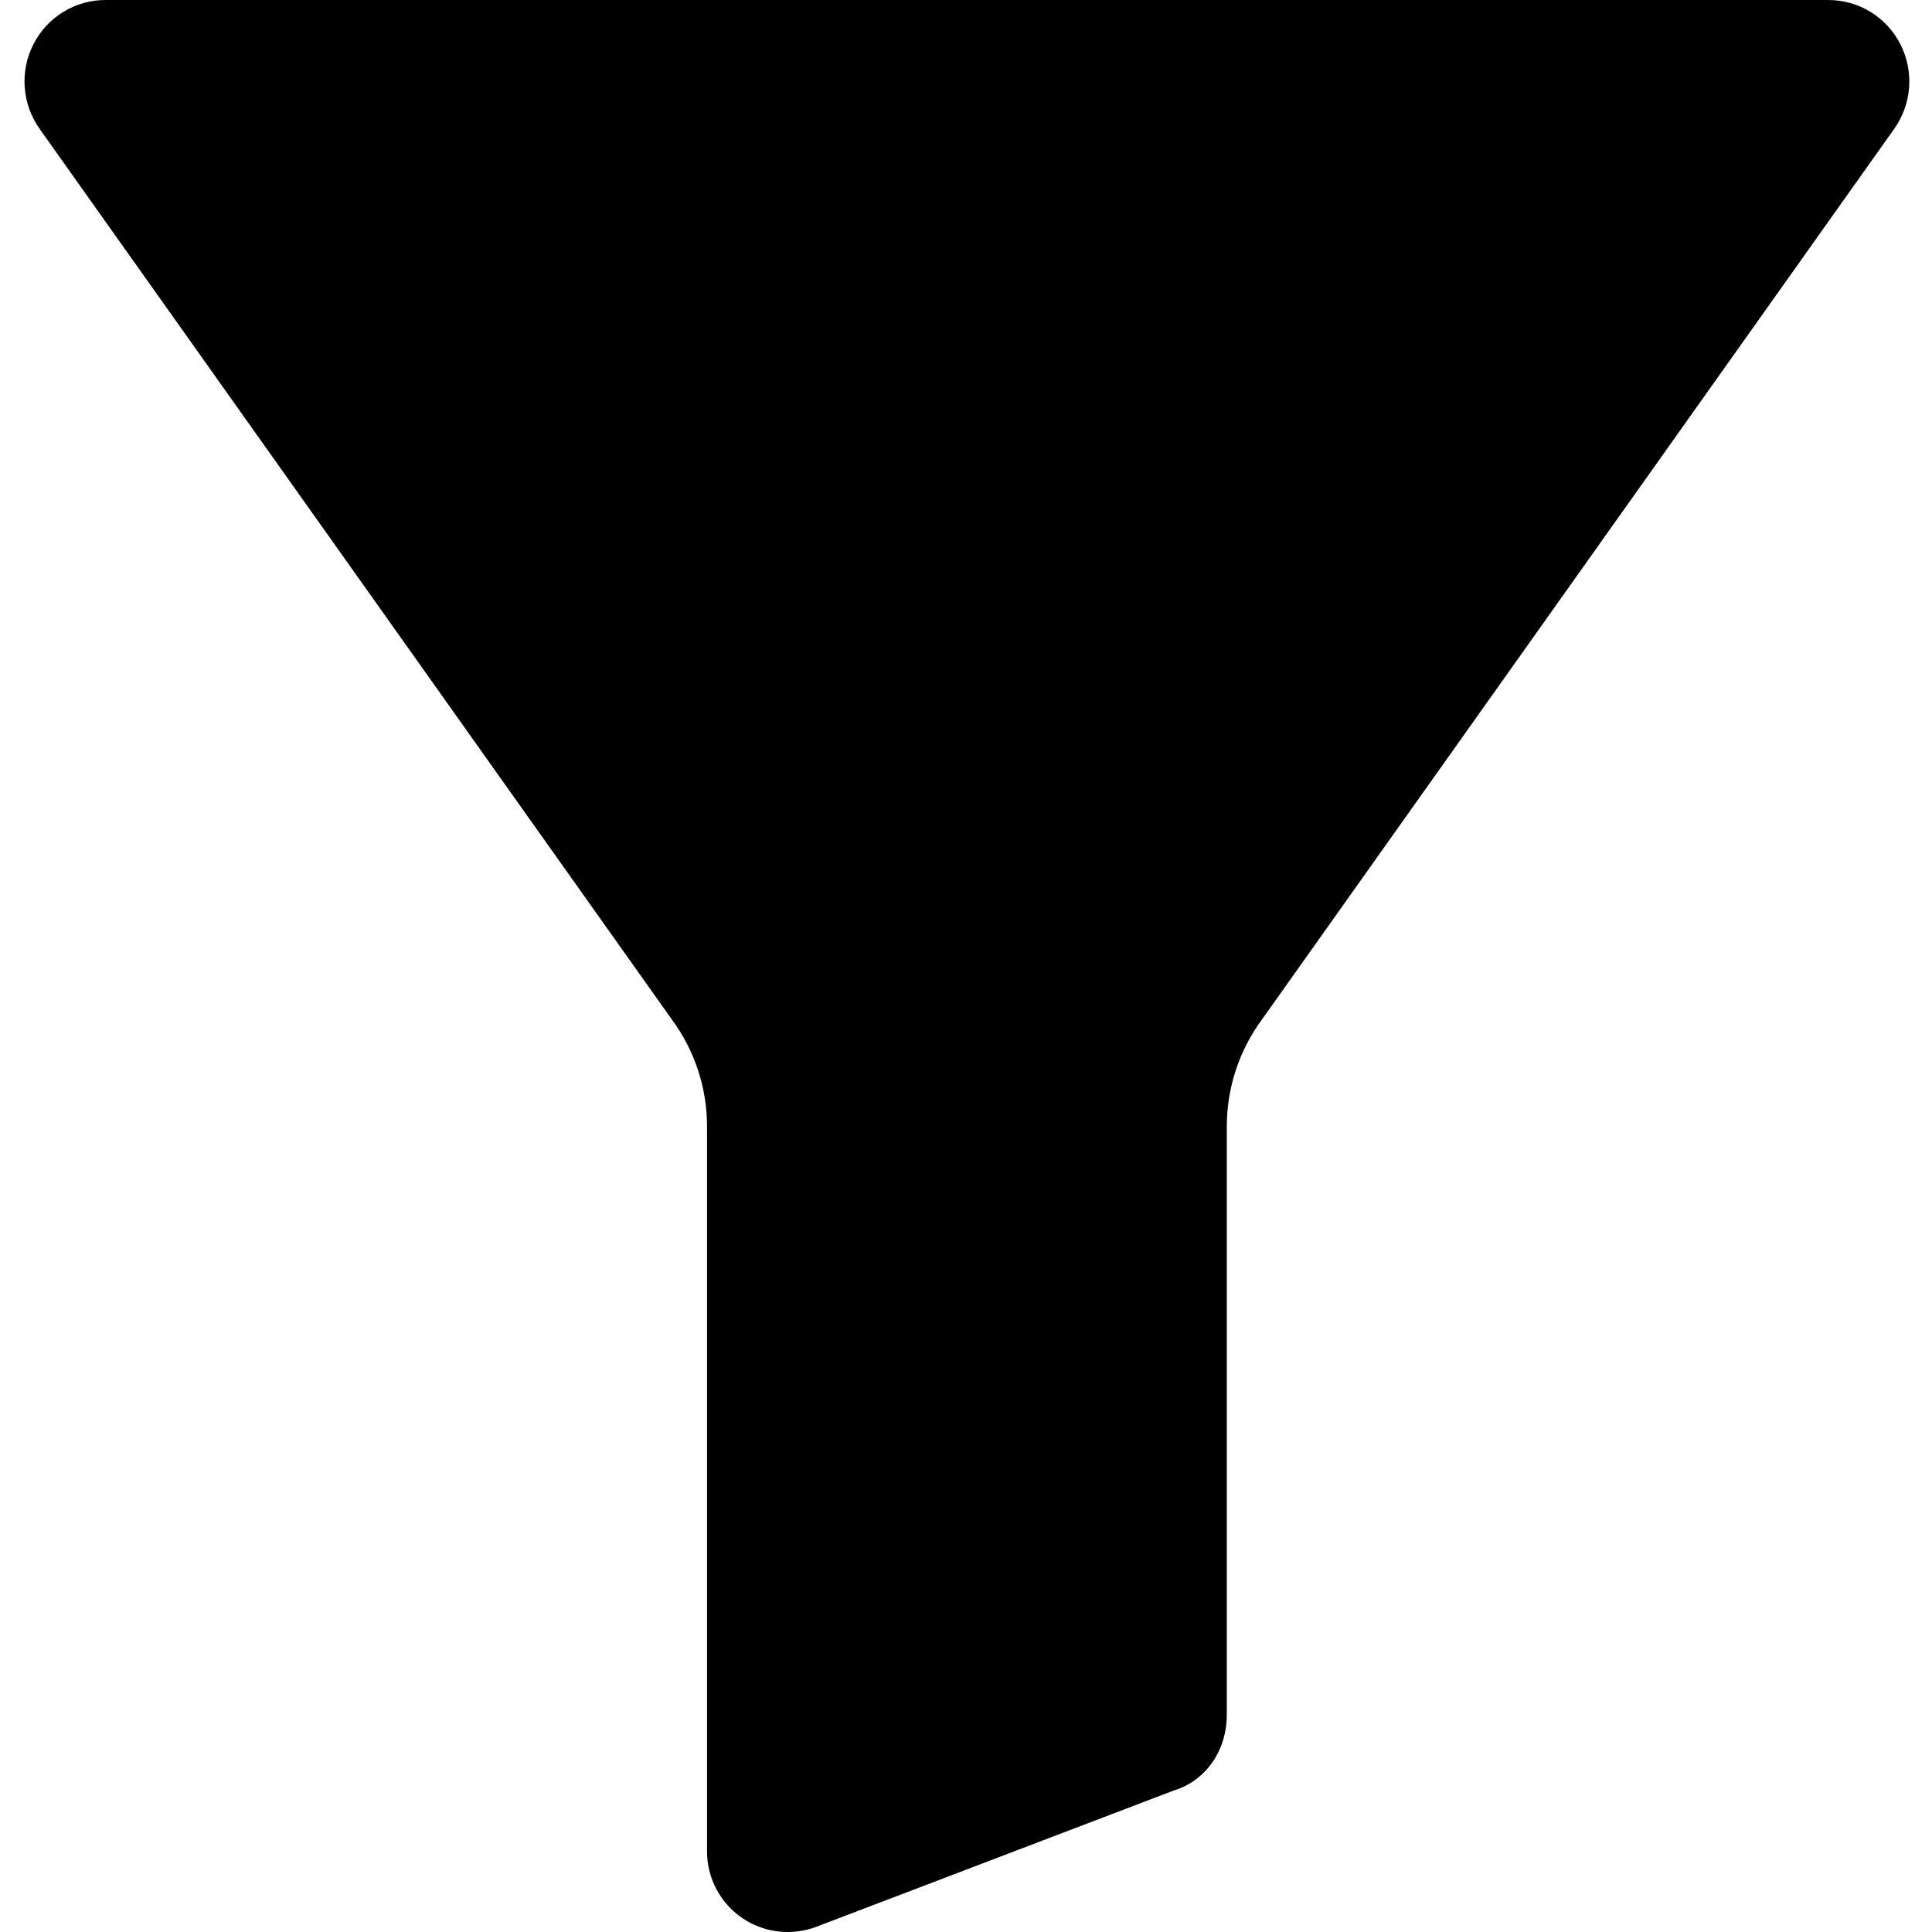
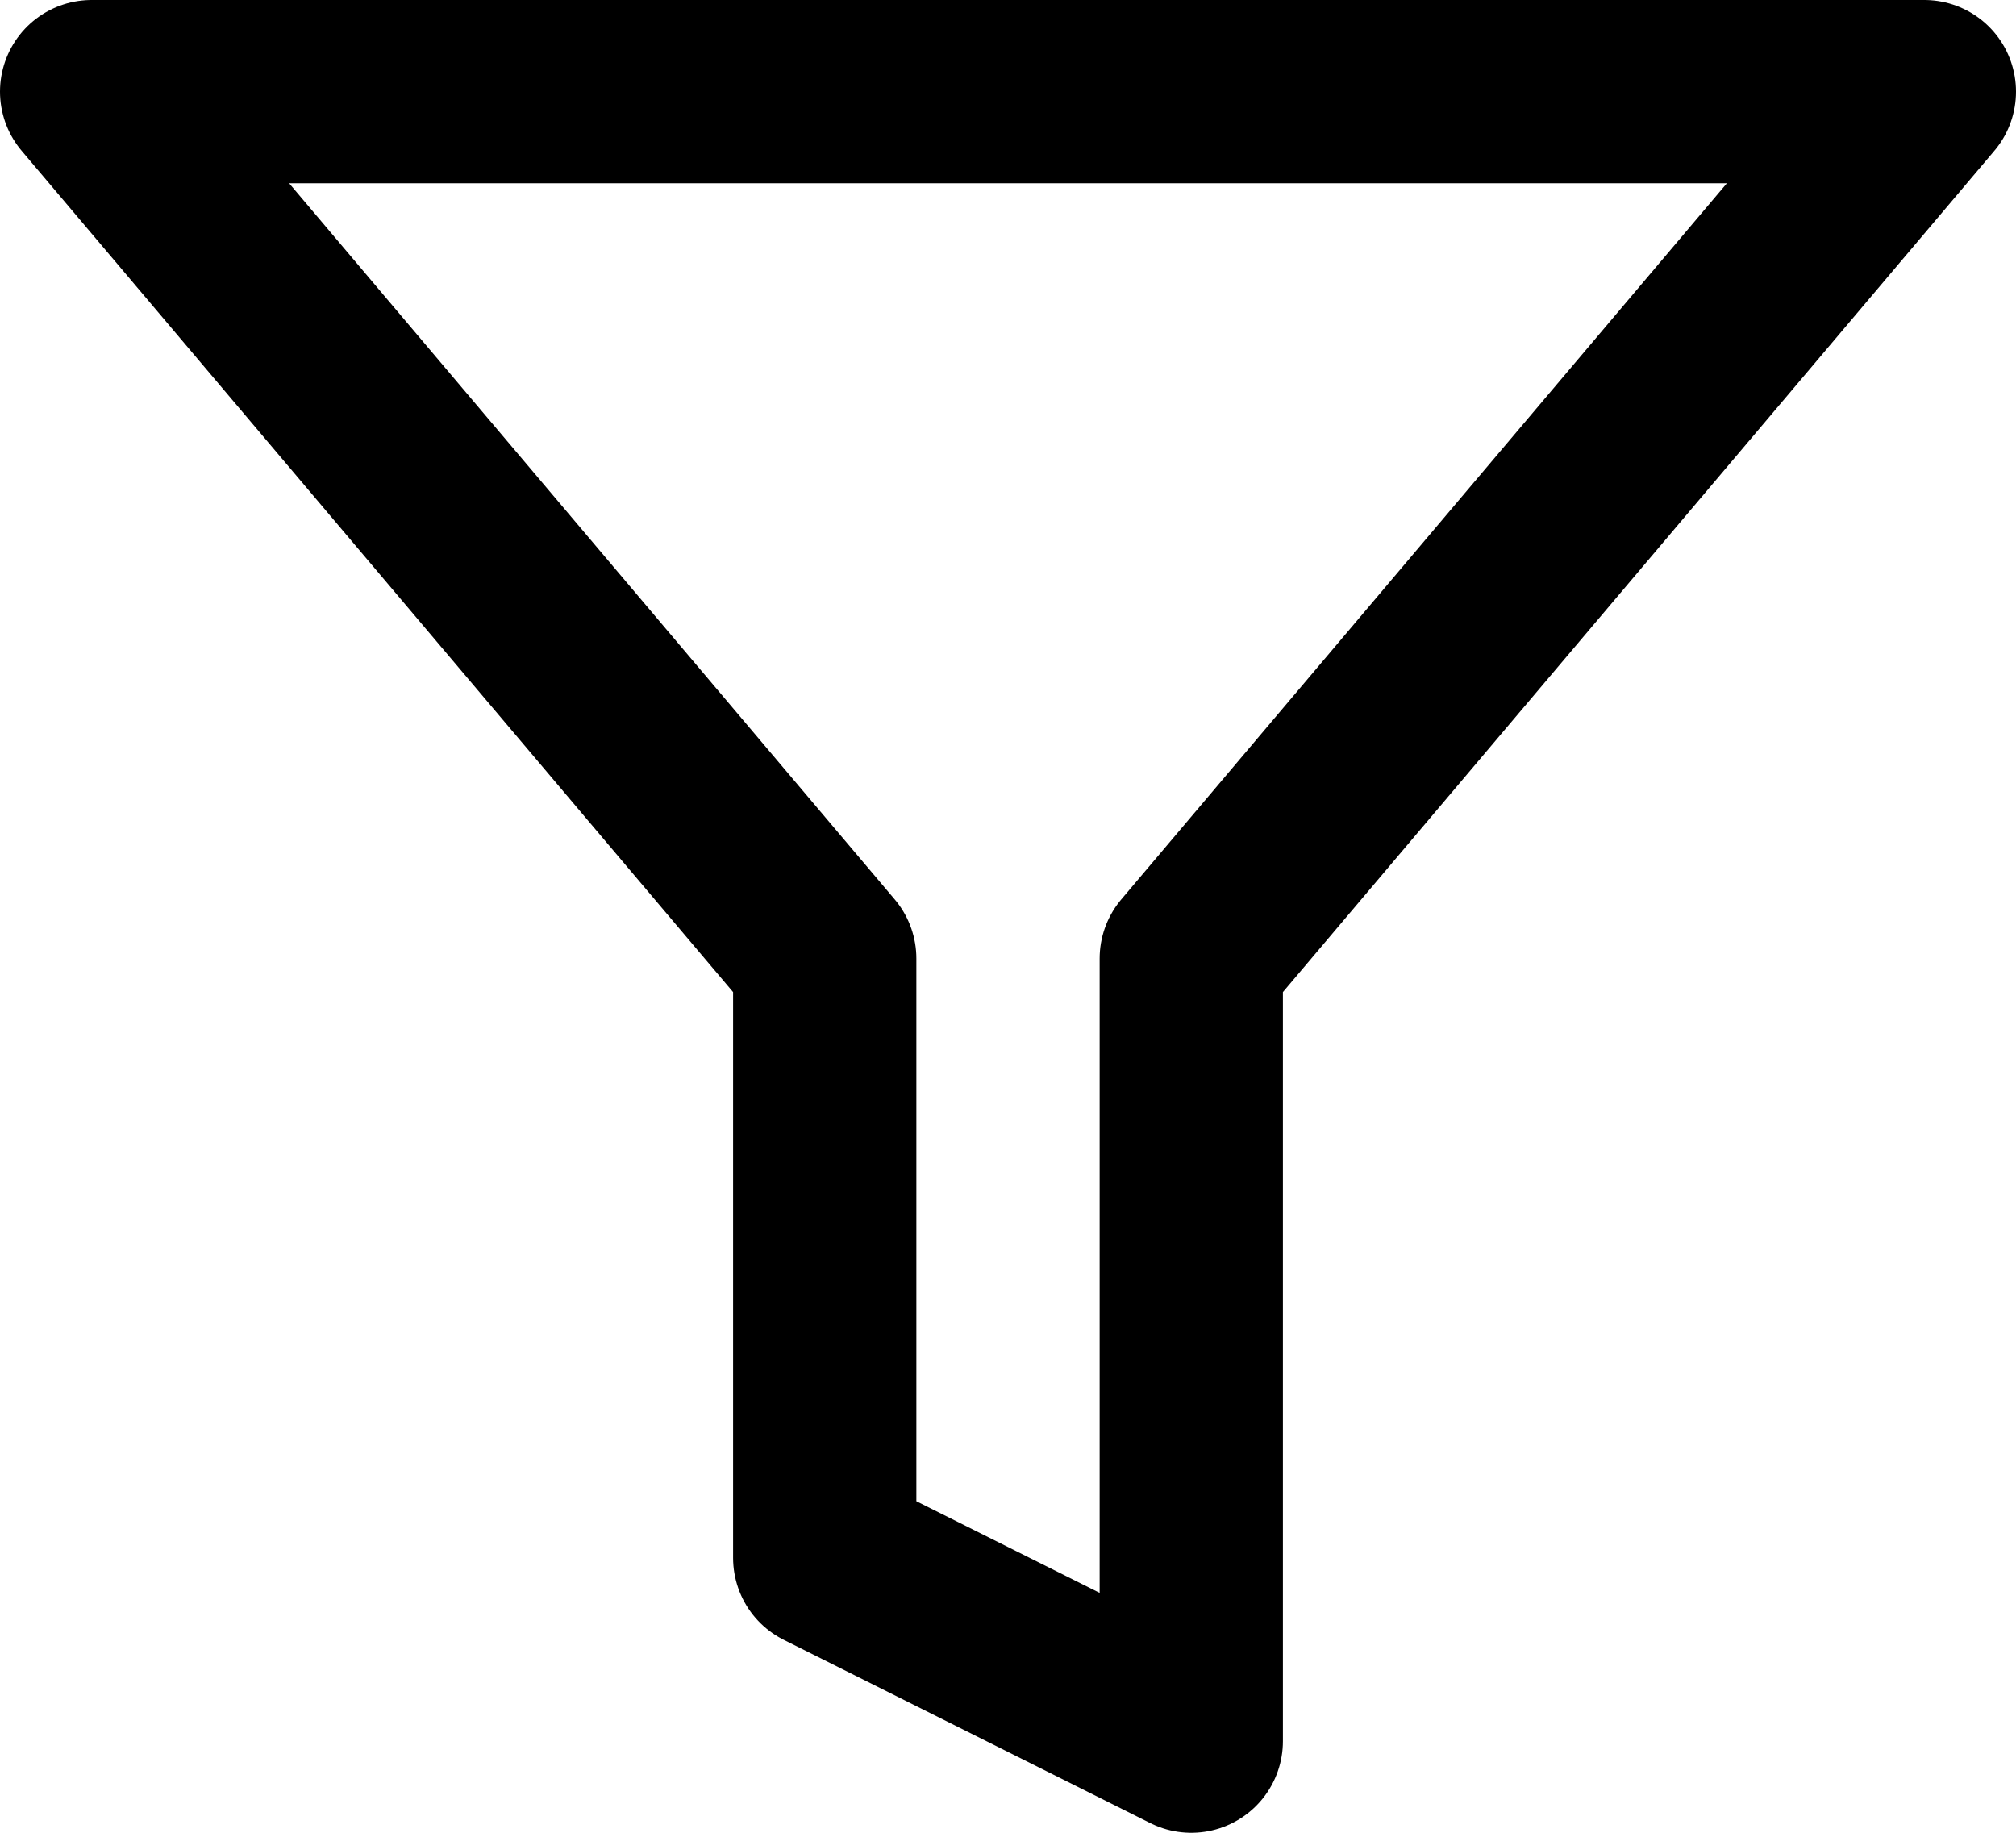
- <svg xmlns="http://www.w3.org/2000/svg" height="394pt" viewBox="-5 0 394 394" width="394pt">
-   <path d="m367.82 0h-351.262c-6.199-.012-11.879 3.449-14.711 8.961-2.871 5.586-2.367 12.312 1.301 17.414l128.688 181.285c.043.062.09.121.133.184 4.676 6.312 7.207 13.961 7.219 21.816v147.801c-.027 4.375 1.691 8.582 4.773 11.688 3.086 3.102 7.281 4.852 11.656 4.852 2.223-.004 4.426-.445 6.48-1.301l72.312-27.57c6.477-1.98 10.777-8.094 10.777-15.453v-120.016c.012-7.855 2.543-15.504 7.215-21.816.043-.062.09-.121.133-.184l128.691-181.289c3.668-5.098 4.172-11.82 1.301-17.406-2.828-5.516-8.512-8.977-14.707-8.965zm0 0" />
+ <svg xmlns="http://www.w3.org/2000/svg" width="22" height="20" viewBox="0 0 22 20" id="filter">
+   <g fill="none" fill-rule="evenodd" stroke-linecap="round" stroke-linejoin="round">
+     <g stroke="#000" stroke-width="2" transform="translate(-1614 -1629)">
+       <g transform="translate(1615 1630)">
+         <path d="M20 0H0l8 9.46V16l4 2V9.46z" />
+       </g>
+     </g>
+   </g>
</svg>
